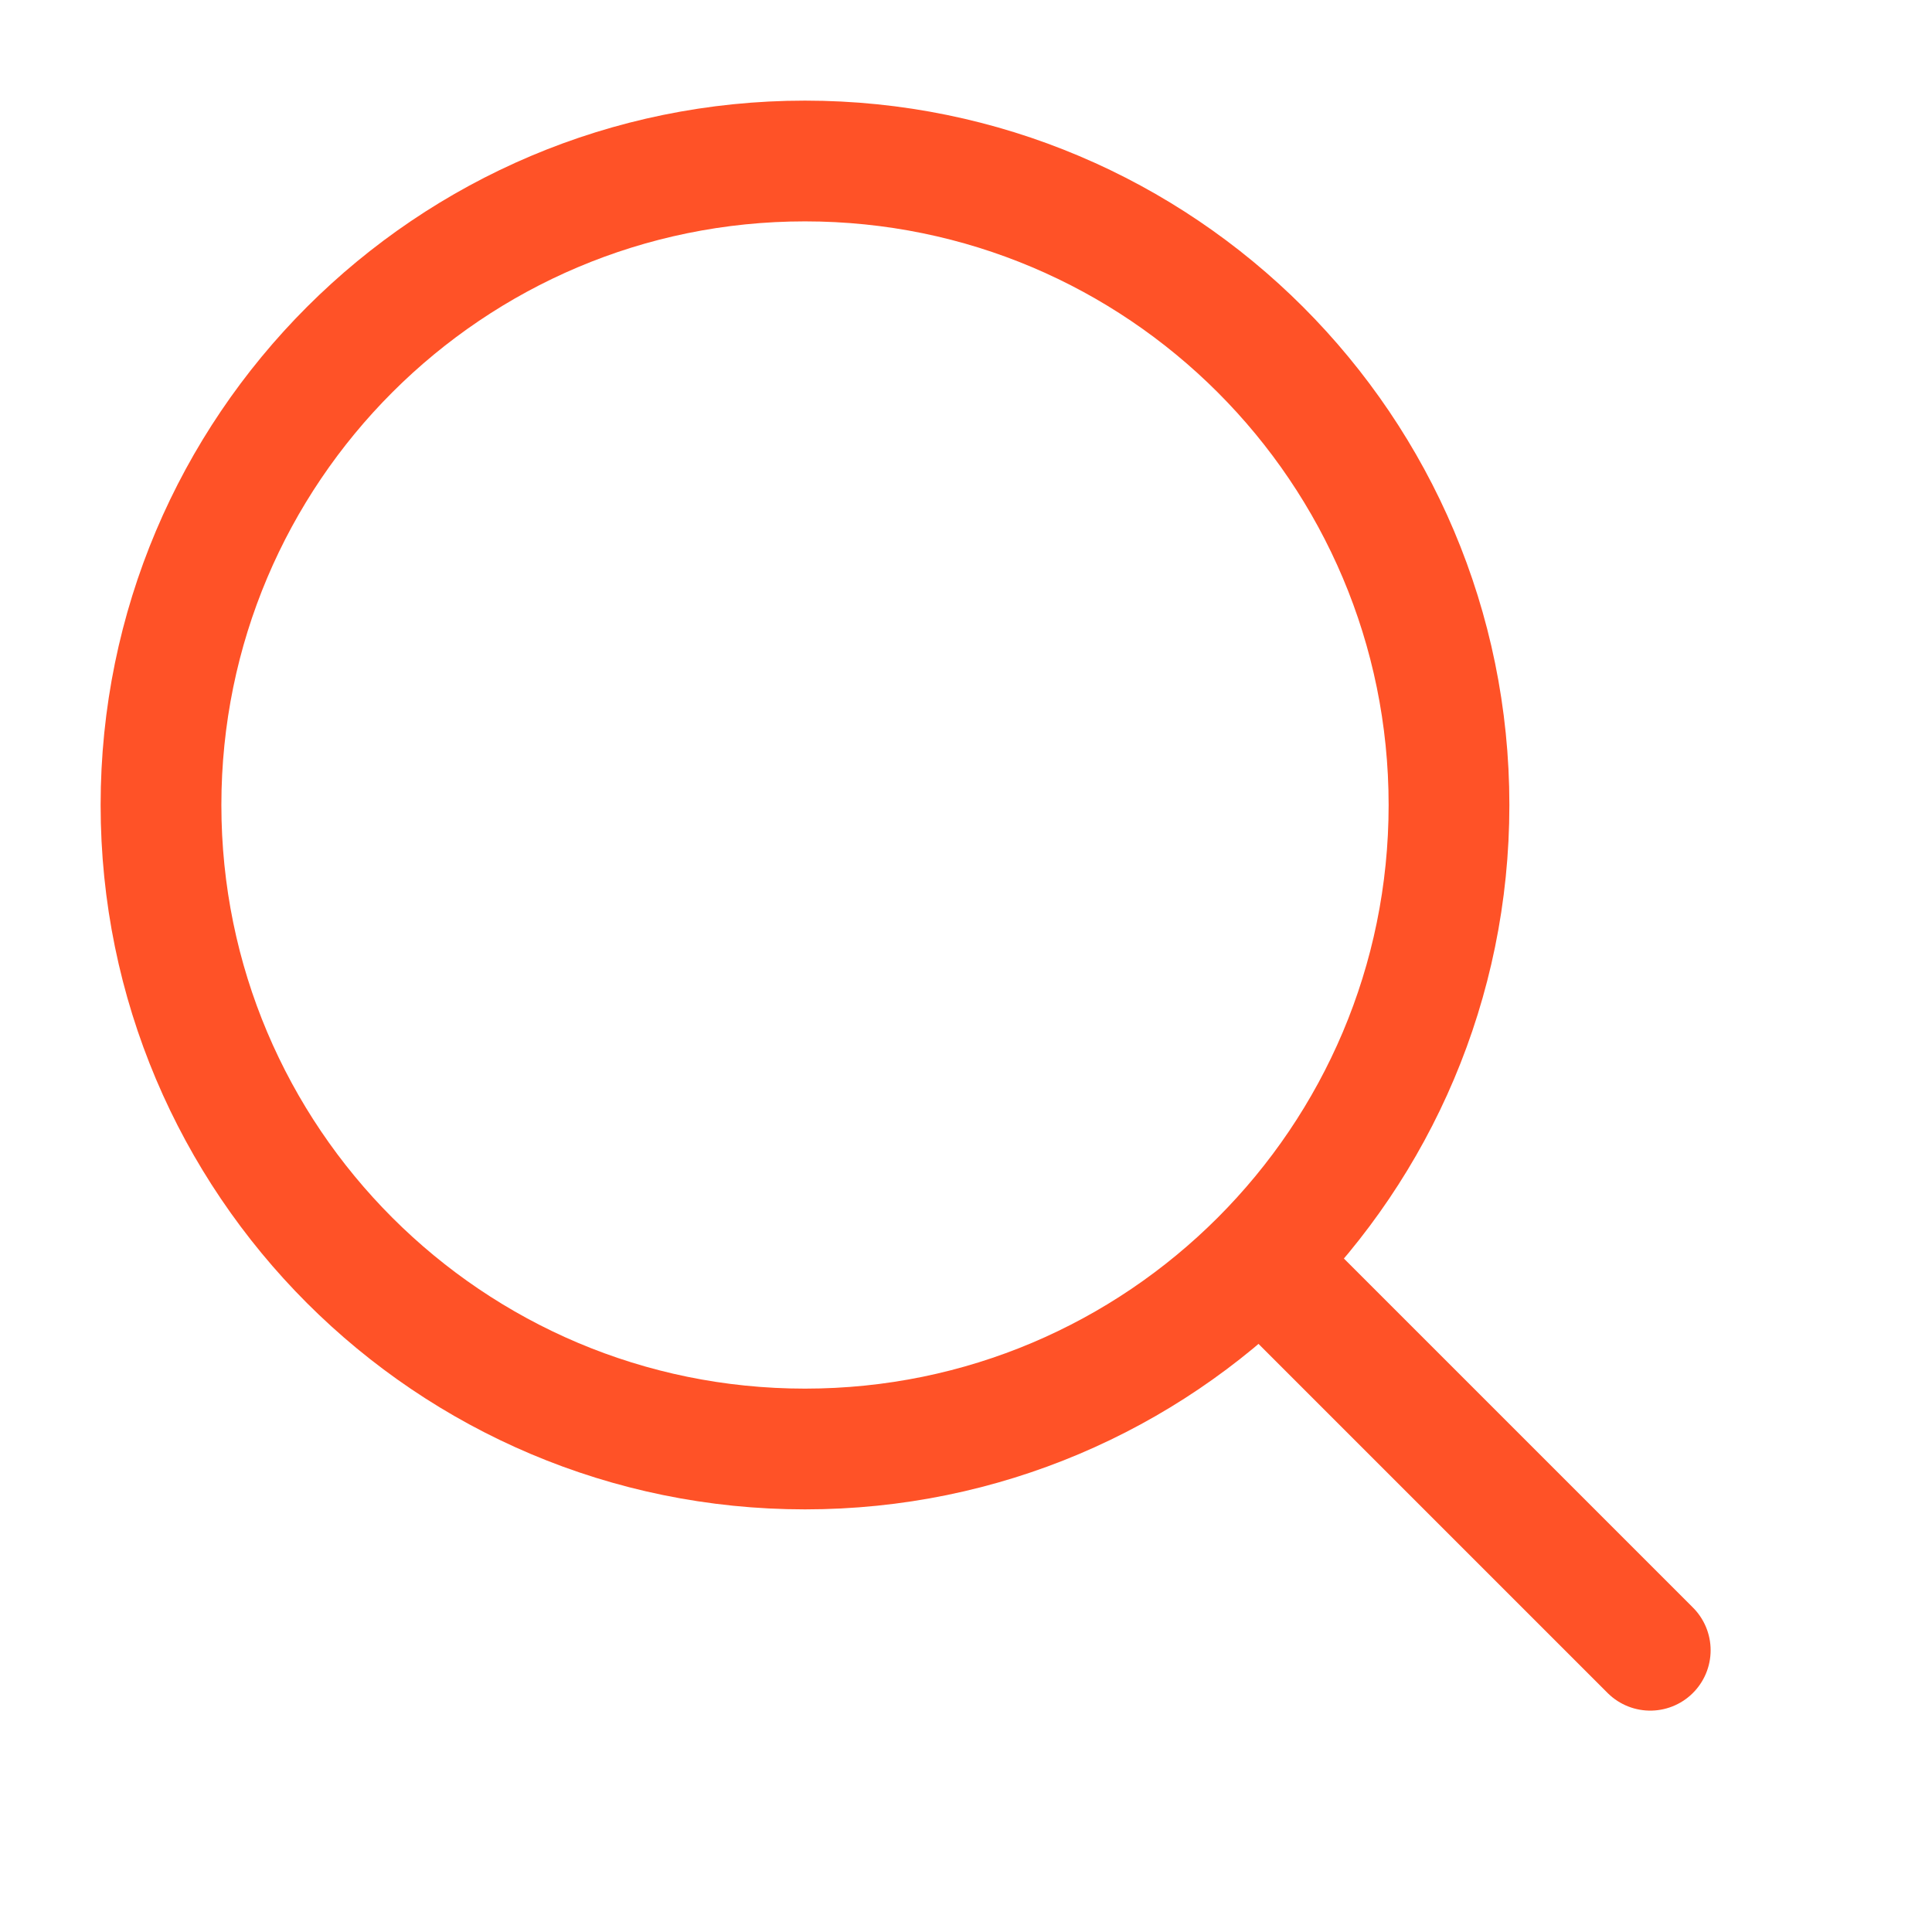
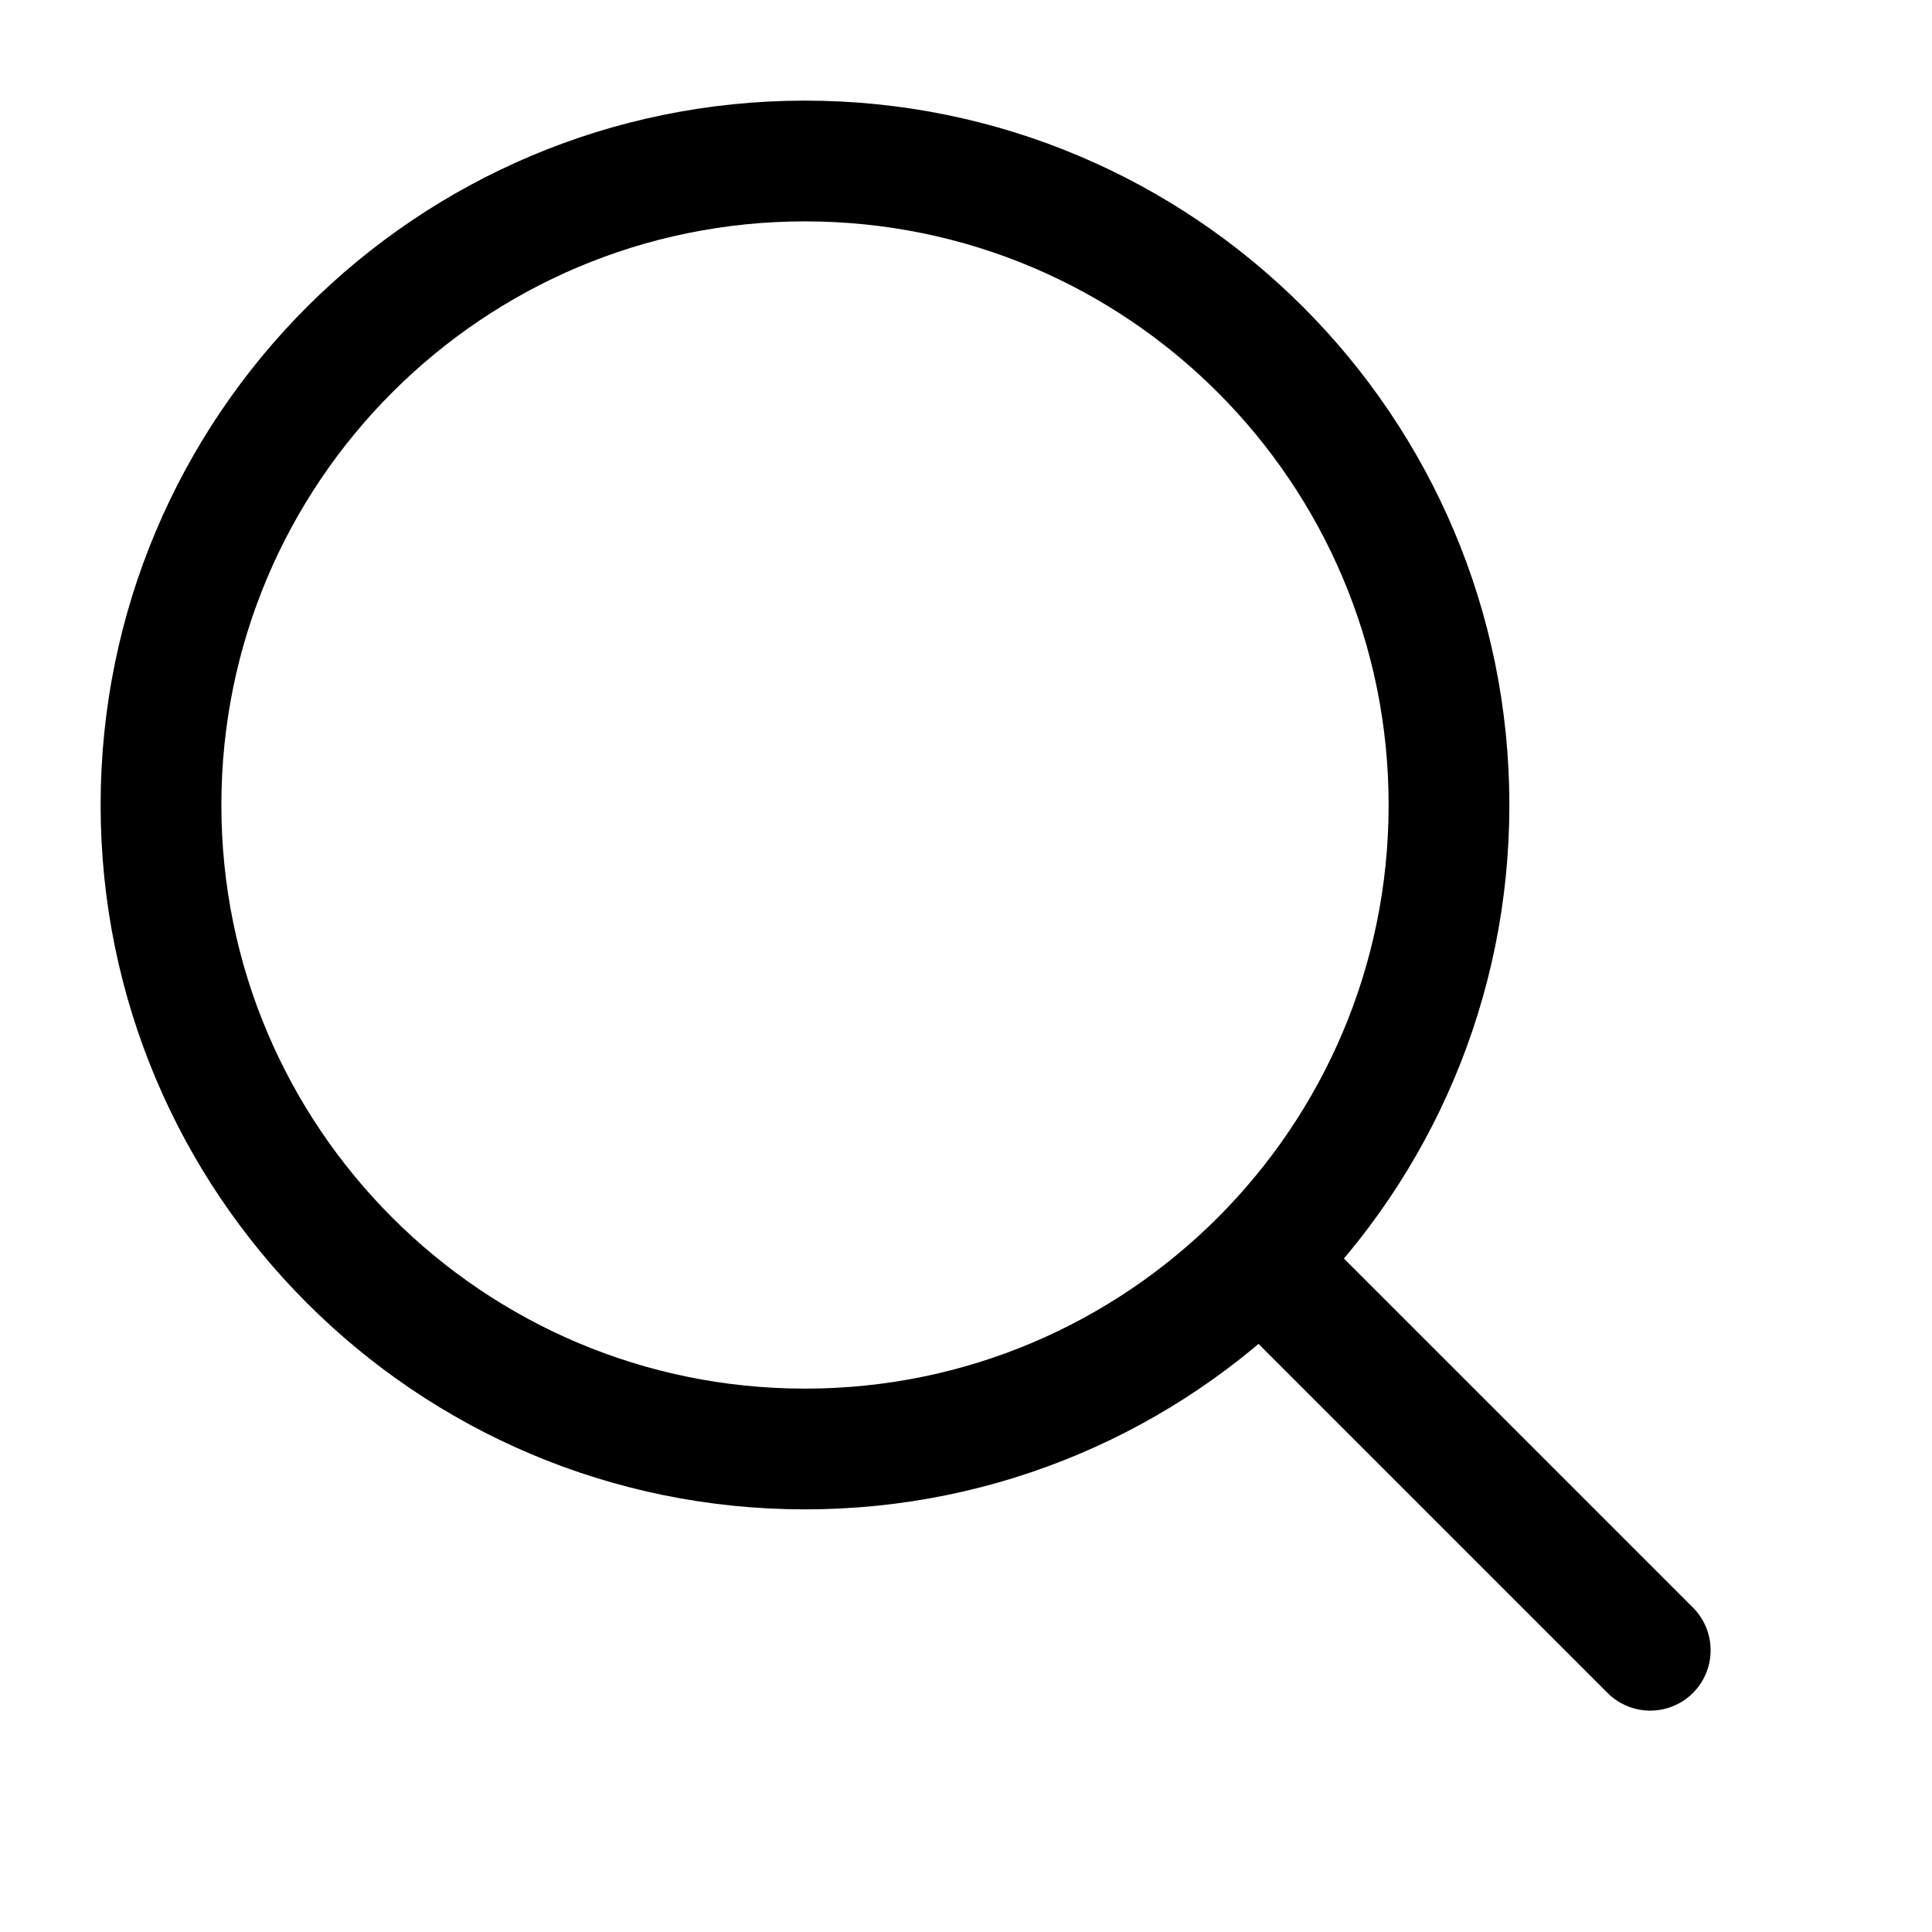
<svg xmlns="http://www.w3.org/2000/svg" width="24" height="24" viewBox="0 0 24 24" fill="none">
-   <path d="M16 16L20.5 20.5" stroke="#FF5227" stroke-width="1.5" stroke-linecap="round" stroke-linejoin="round" />
-   <path d="M18 10C18 5.582 14.418 2 10 2C5.582 2 2 5.582 2 10C2 14.418 5.582 18 10 18C14.418 18 18 14.418 18 10Z" stroke="#FF5227" stroke-width="1.5" stroke-linejoin="round" />
+   <path d="M16 16L20.5 20.5" stroke="currentColor" stroke-width="1.5" stroke-linecap="round" stroke-linejoin="round" />
+   <path d="M18 10C18 5.582 14.418 2 10 2C5.582 2 2 5.582 2 10C2 14.418 5.582 18 10 18C14.418 18 18 14.418 18 10Z" stroke="currentColor" stroke-width="1.5" stroke-linejoin="round" />
</svg>
